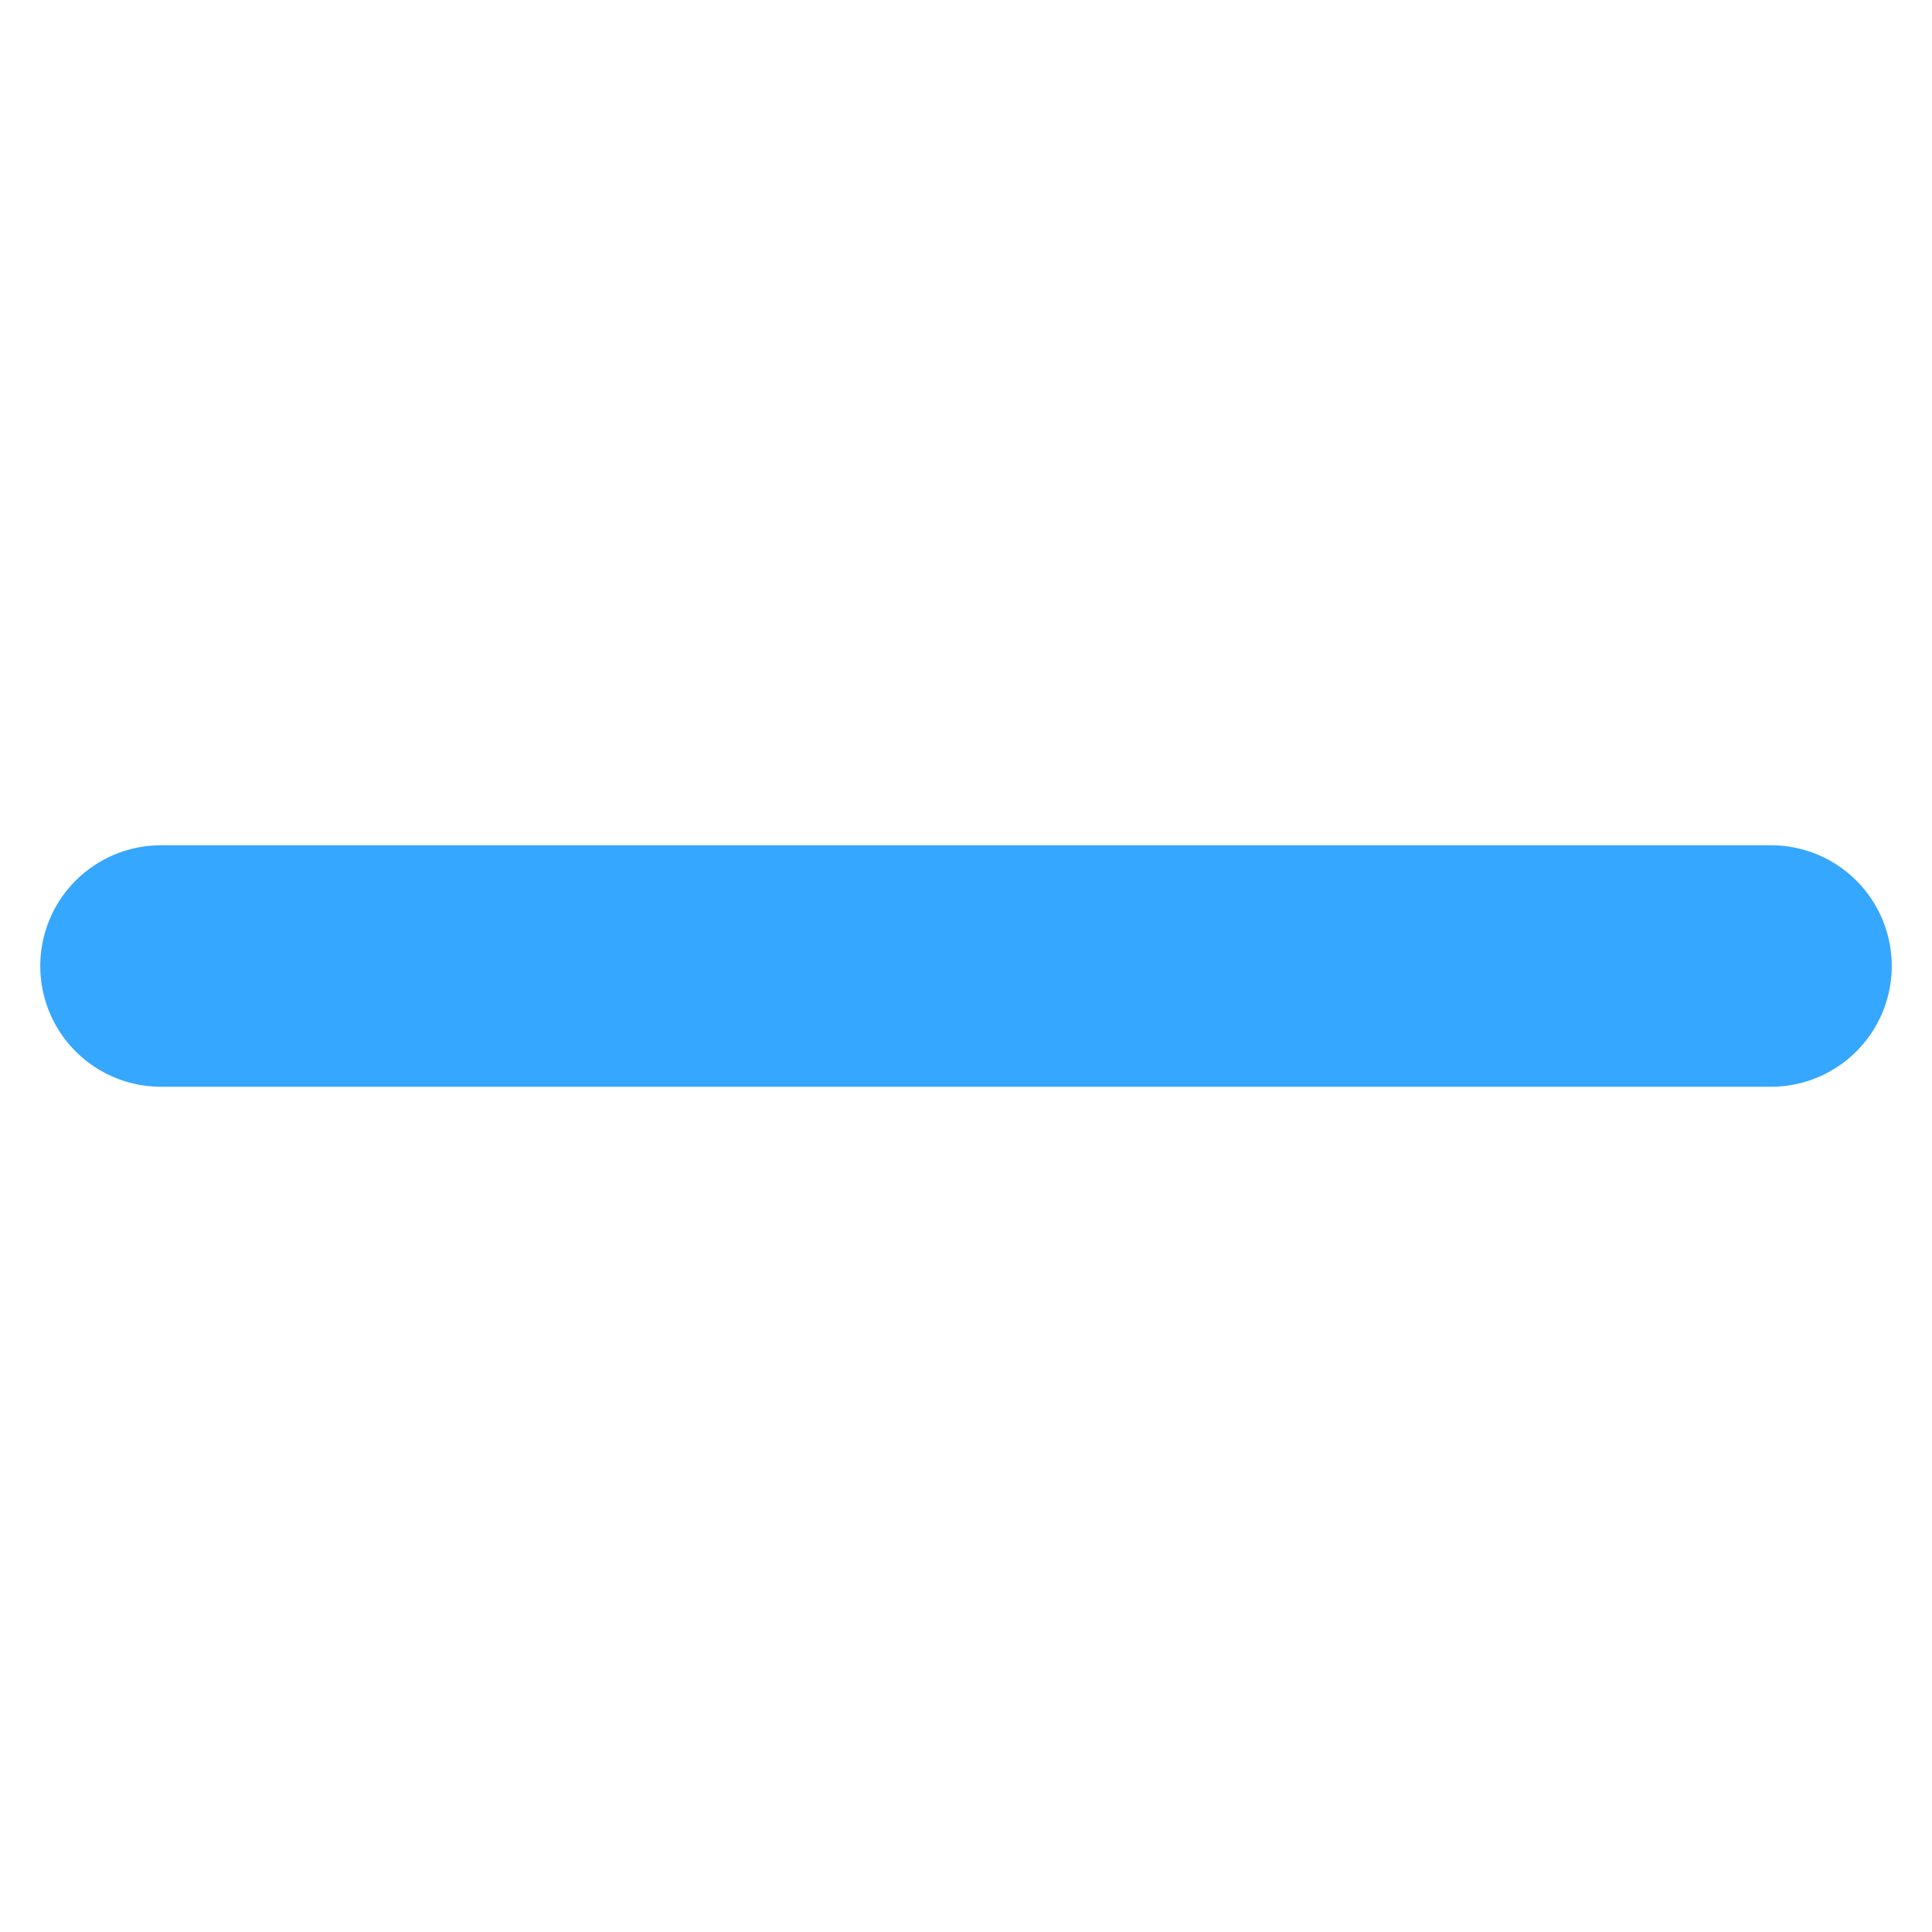
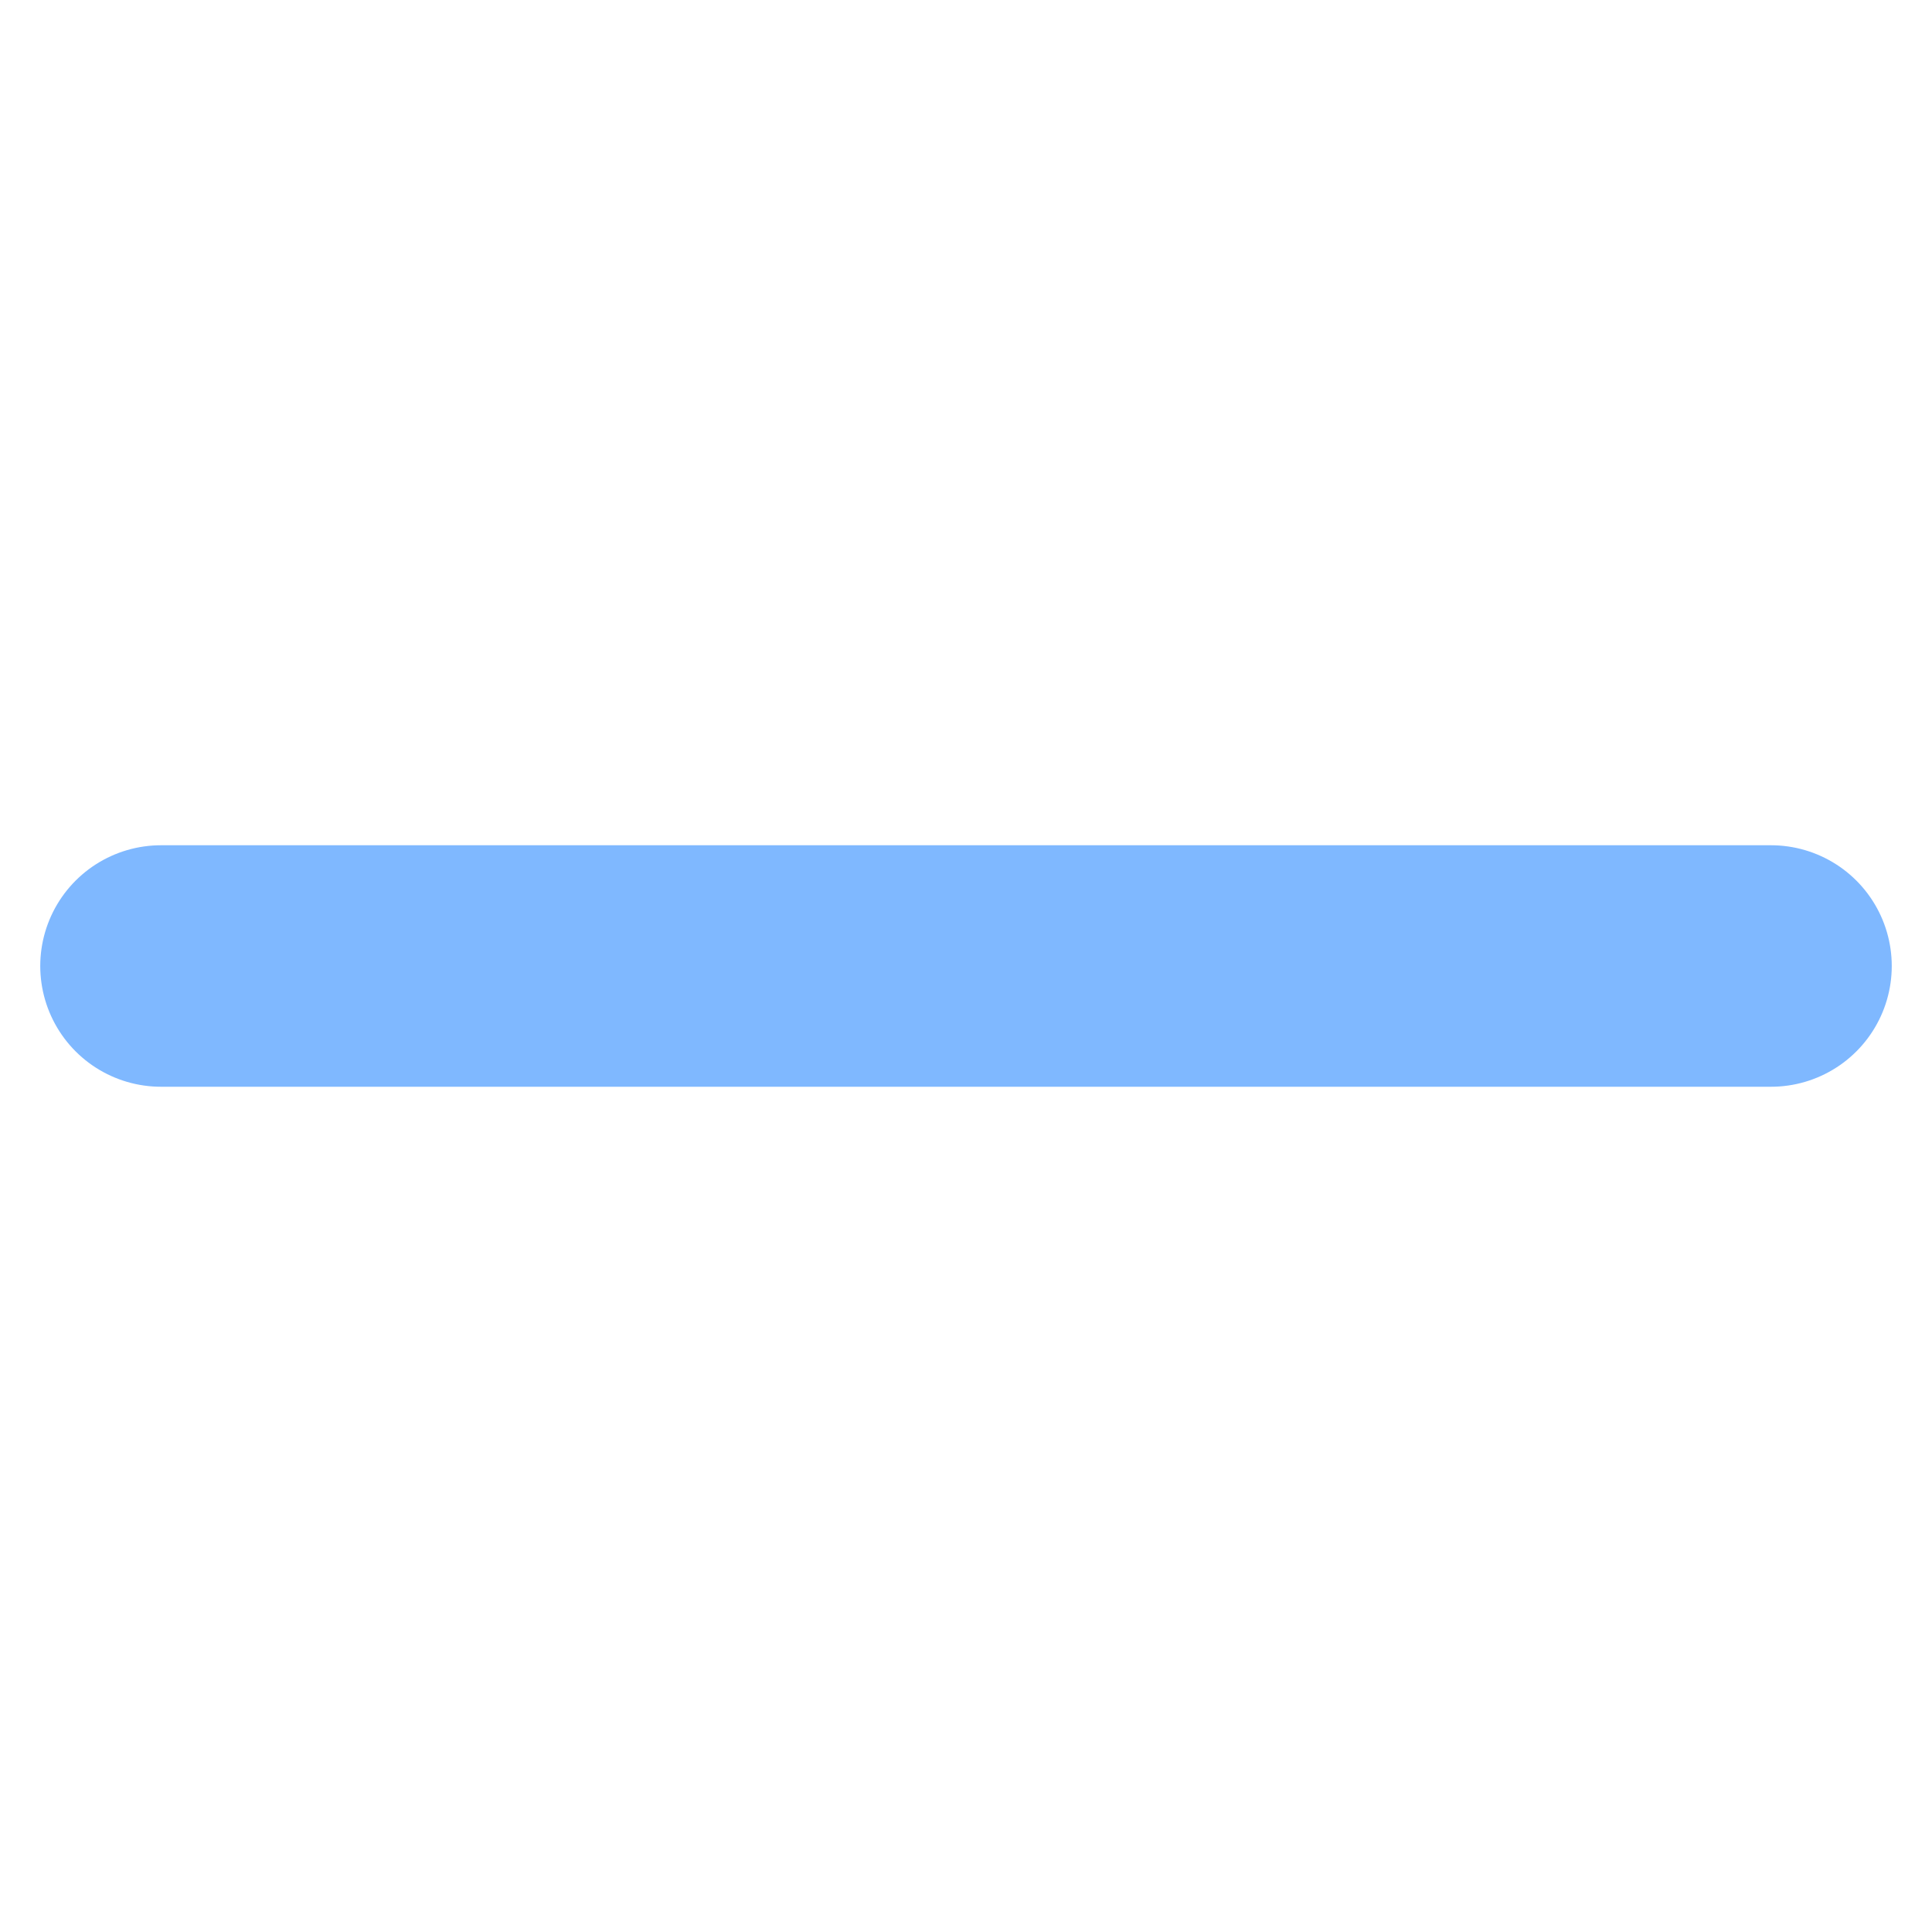
<svg xmlns="http://www.w3.org/2000/svg" width="24" height="24" viewBox="0 0 24 24" fill="none">
-   <line x1="2" y1="12" x2="22" y2="12" stroke="#35a7ff" stroke-width="3" stroke-linecap="round" />
+   <line x1="2" y1="12" x2="22" y2="12" stroke="#7FB8FF" stroke-width="3" stroke-linecap="round" />
</svg>
